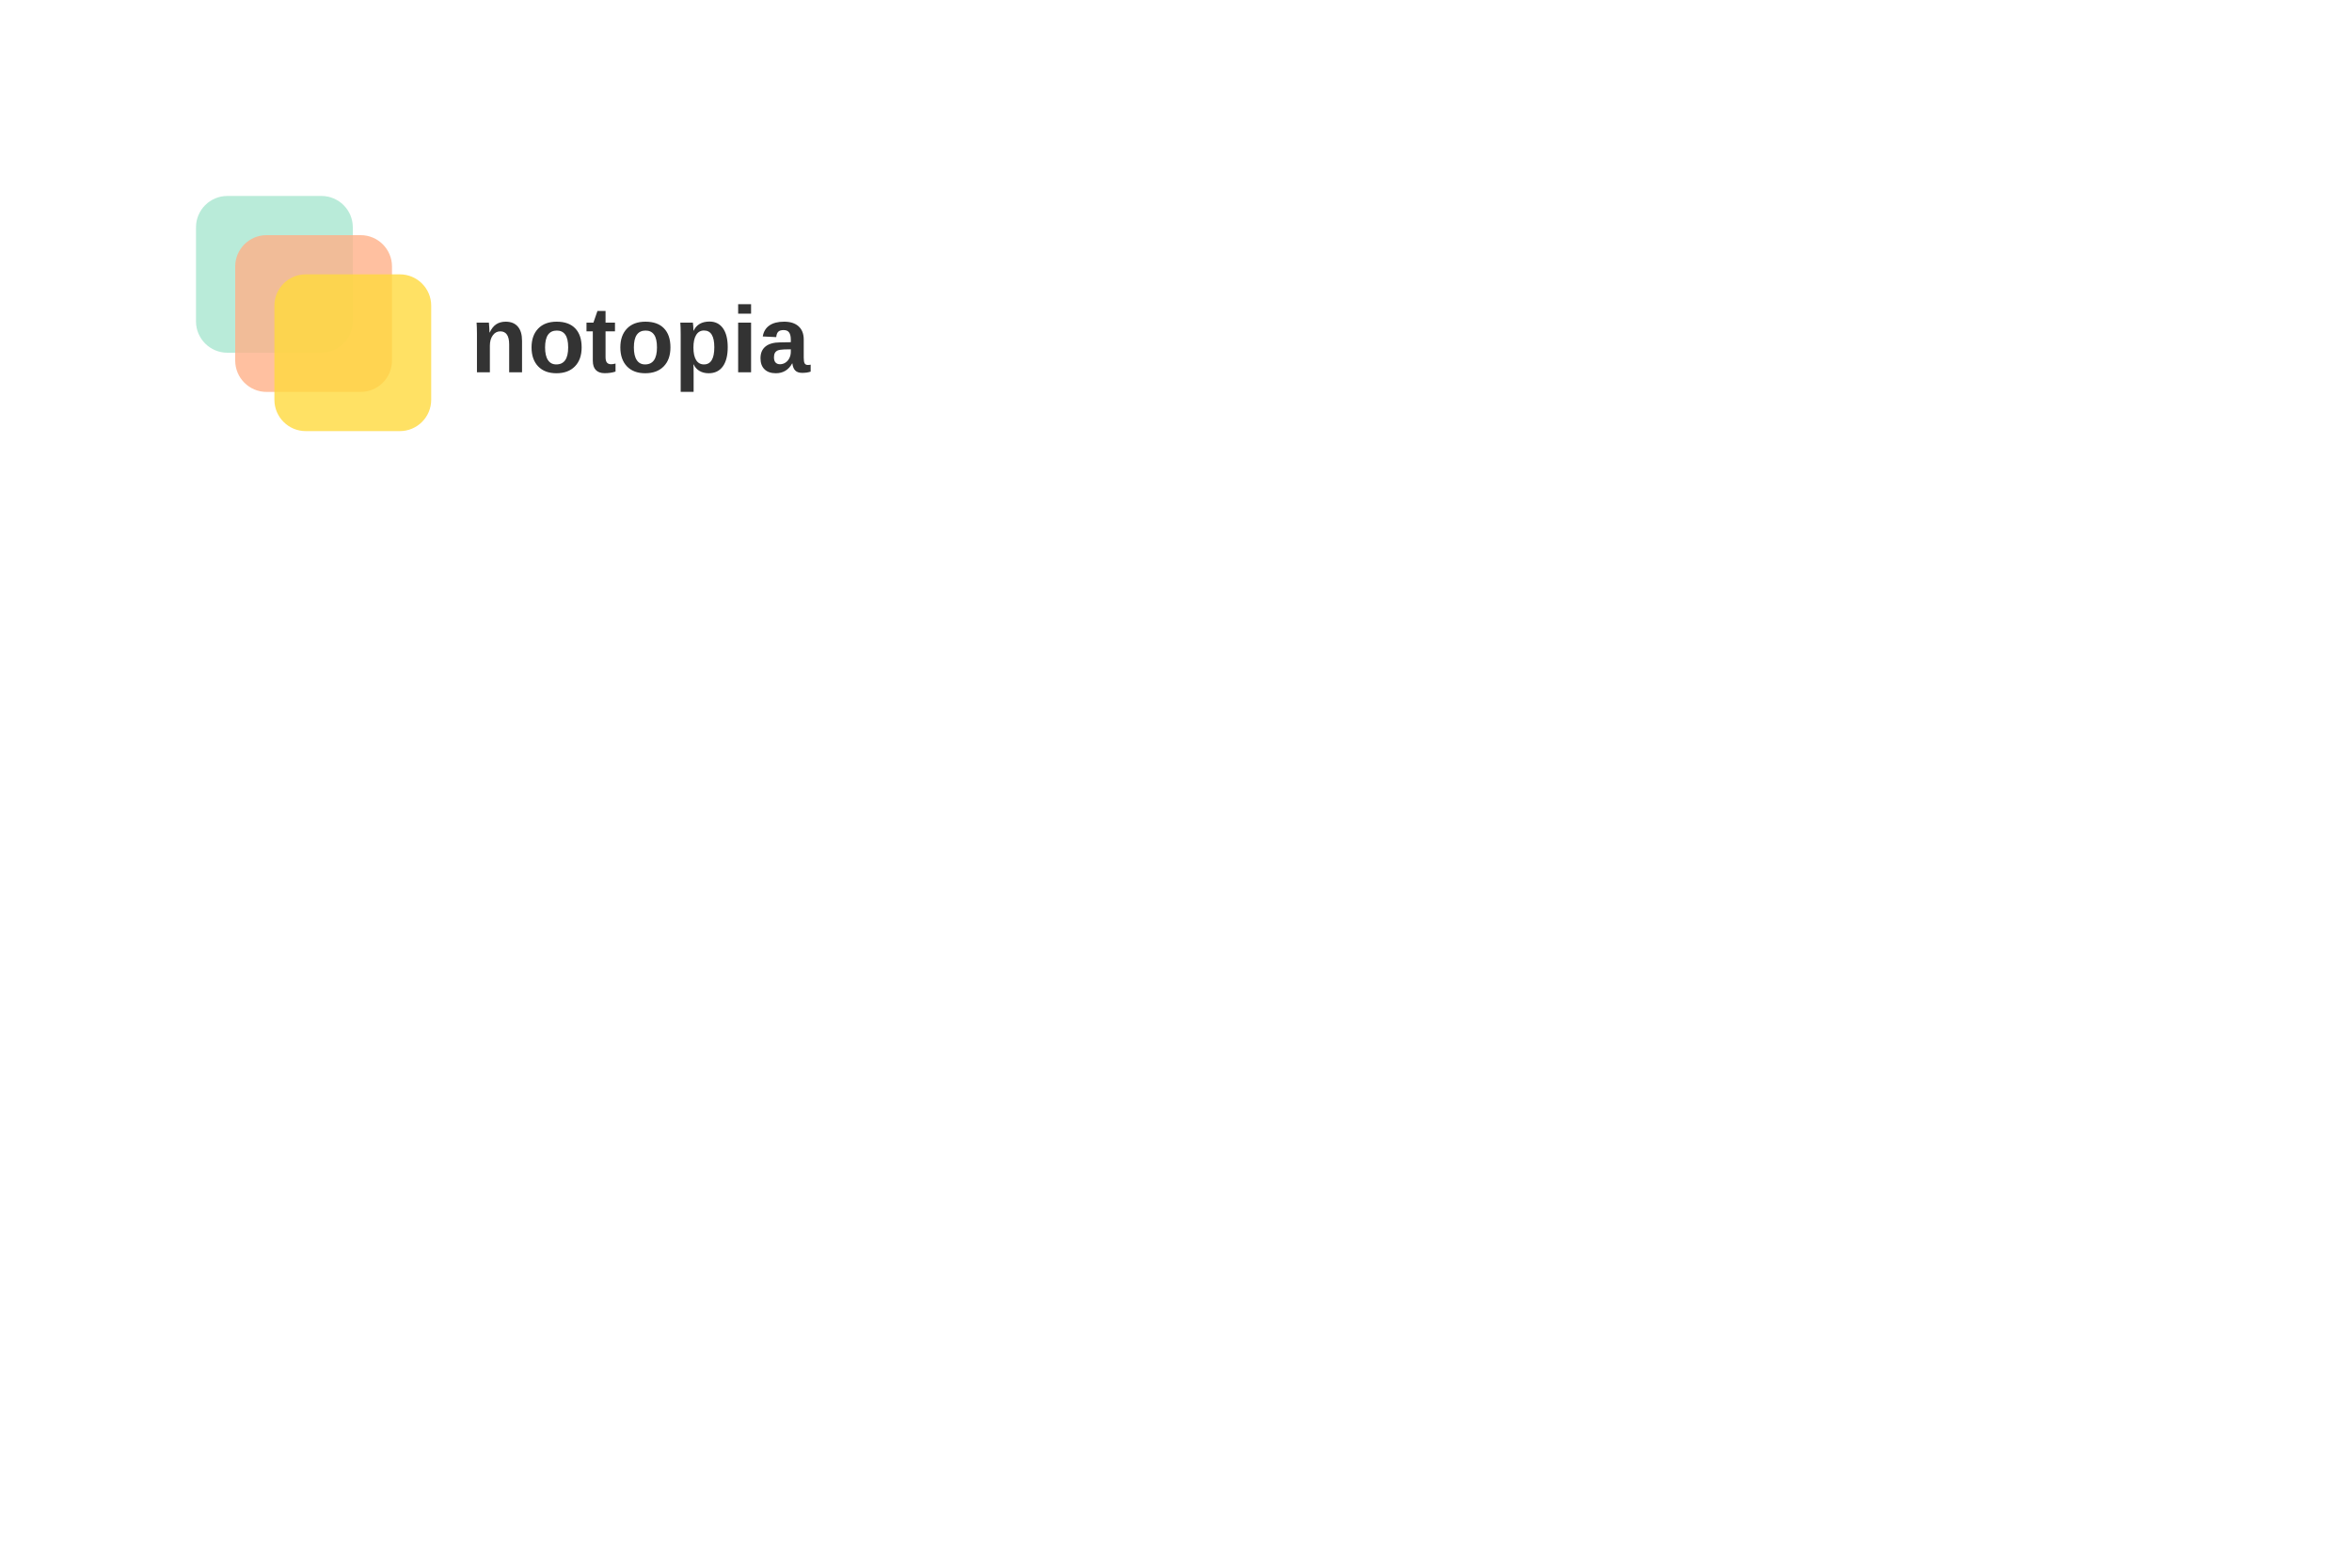
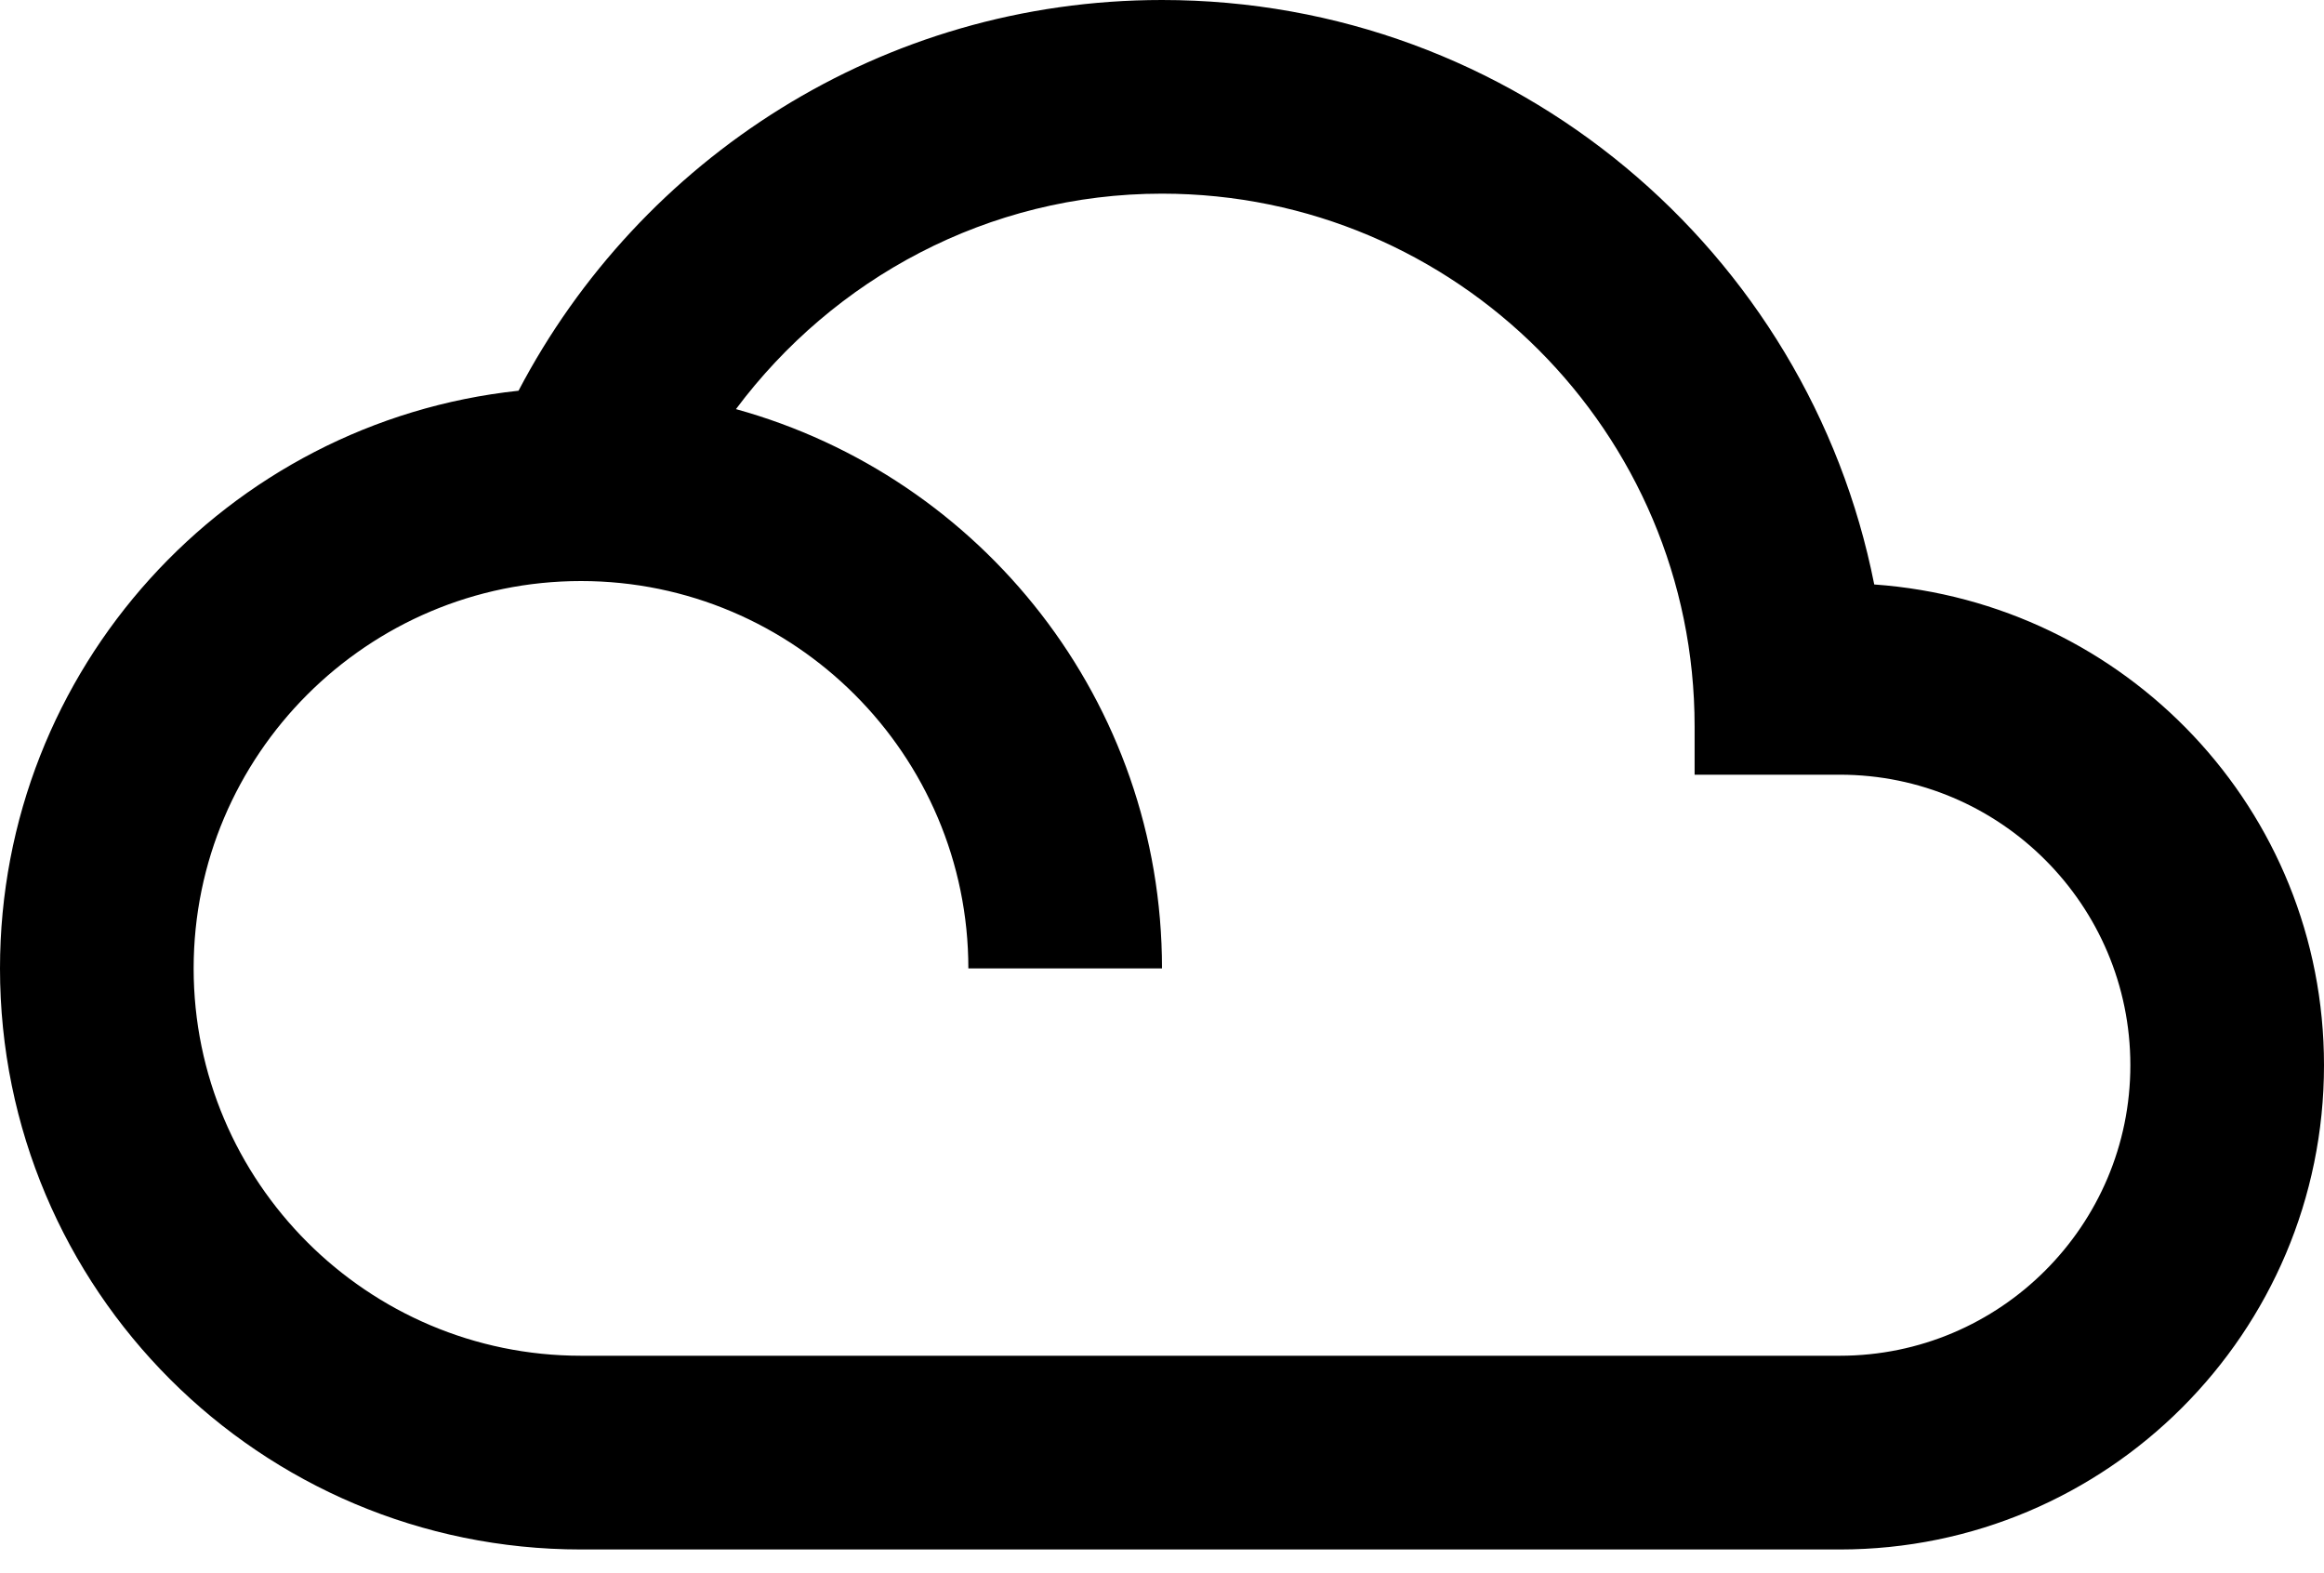
- <svg xmlns="http://www.w3.org/2000/svg" viewBox="0 0 600 400">
-   <g transform="translate(50, 50)">
-     <rect x="0" y="0" width="40" height="40" rx="8" fill="#A8E6CF" opacity="0.8" />
-     <rect x="10" y="10" width="40" height="40" rx="8" fill="#FFB088" opacity="0.8" />
-     <rect x="20" y="20" width="40" height="40" rx="8" fill="#FFD93D" opacity="0.8" />
-     <text x="70" y="45" font-family="Arial" font-size="24" font-weight="bold" fill="#333333">notopia</text>
-   </g>
+ <svg xmlns="http://www.w3.org/2000/svg" width="34" height="23" viewBox="0 0 34 23" fill="none">
+   <path d="M27.42 8.55C26.456 3.676 22.157 0 17 0C12.906 0 9.364 2.323 7.586 5.716C3.322 6.17 0 9.782 0 14.167C0 18.863 3.804 22.667 8.5 22.667H26.917C30.827 22.667 34 19.493 34 15.583C34 11.843 31.096 8.812 27.42 8.55ZM26.917 19.833H8.5C5.376 19.833 2.833 17.29 2.833 14.167C2.833 11.043 5.376 8.5 8.5 8.5C11.624 8.5 14.167 11.043 14.167 14.167H17C17 10.257 14.358 6.977 10.767 5.985C12.19 4.08 14.45 2.833 17 2.833C21.3 2.833 24.792 6.325 24.792 10.625V11.333H26.917C29.261 11.333 31.167 13.239 31.167 15.583C31.167 17.928 29.261 19.833 26.917 19.833Z" fill="black" />
</svg>
